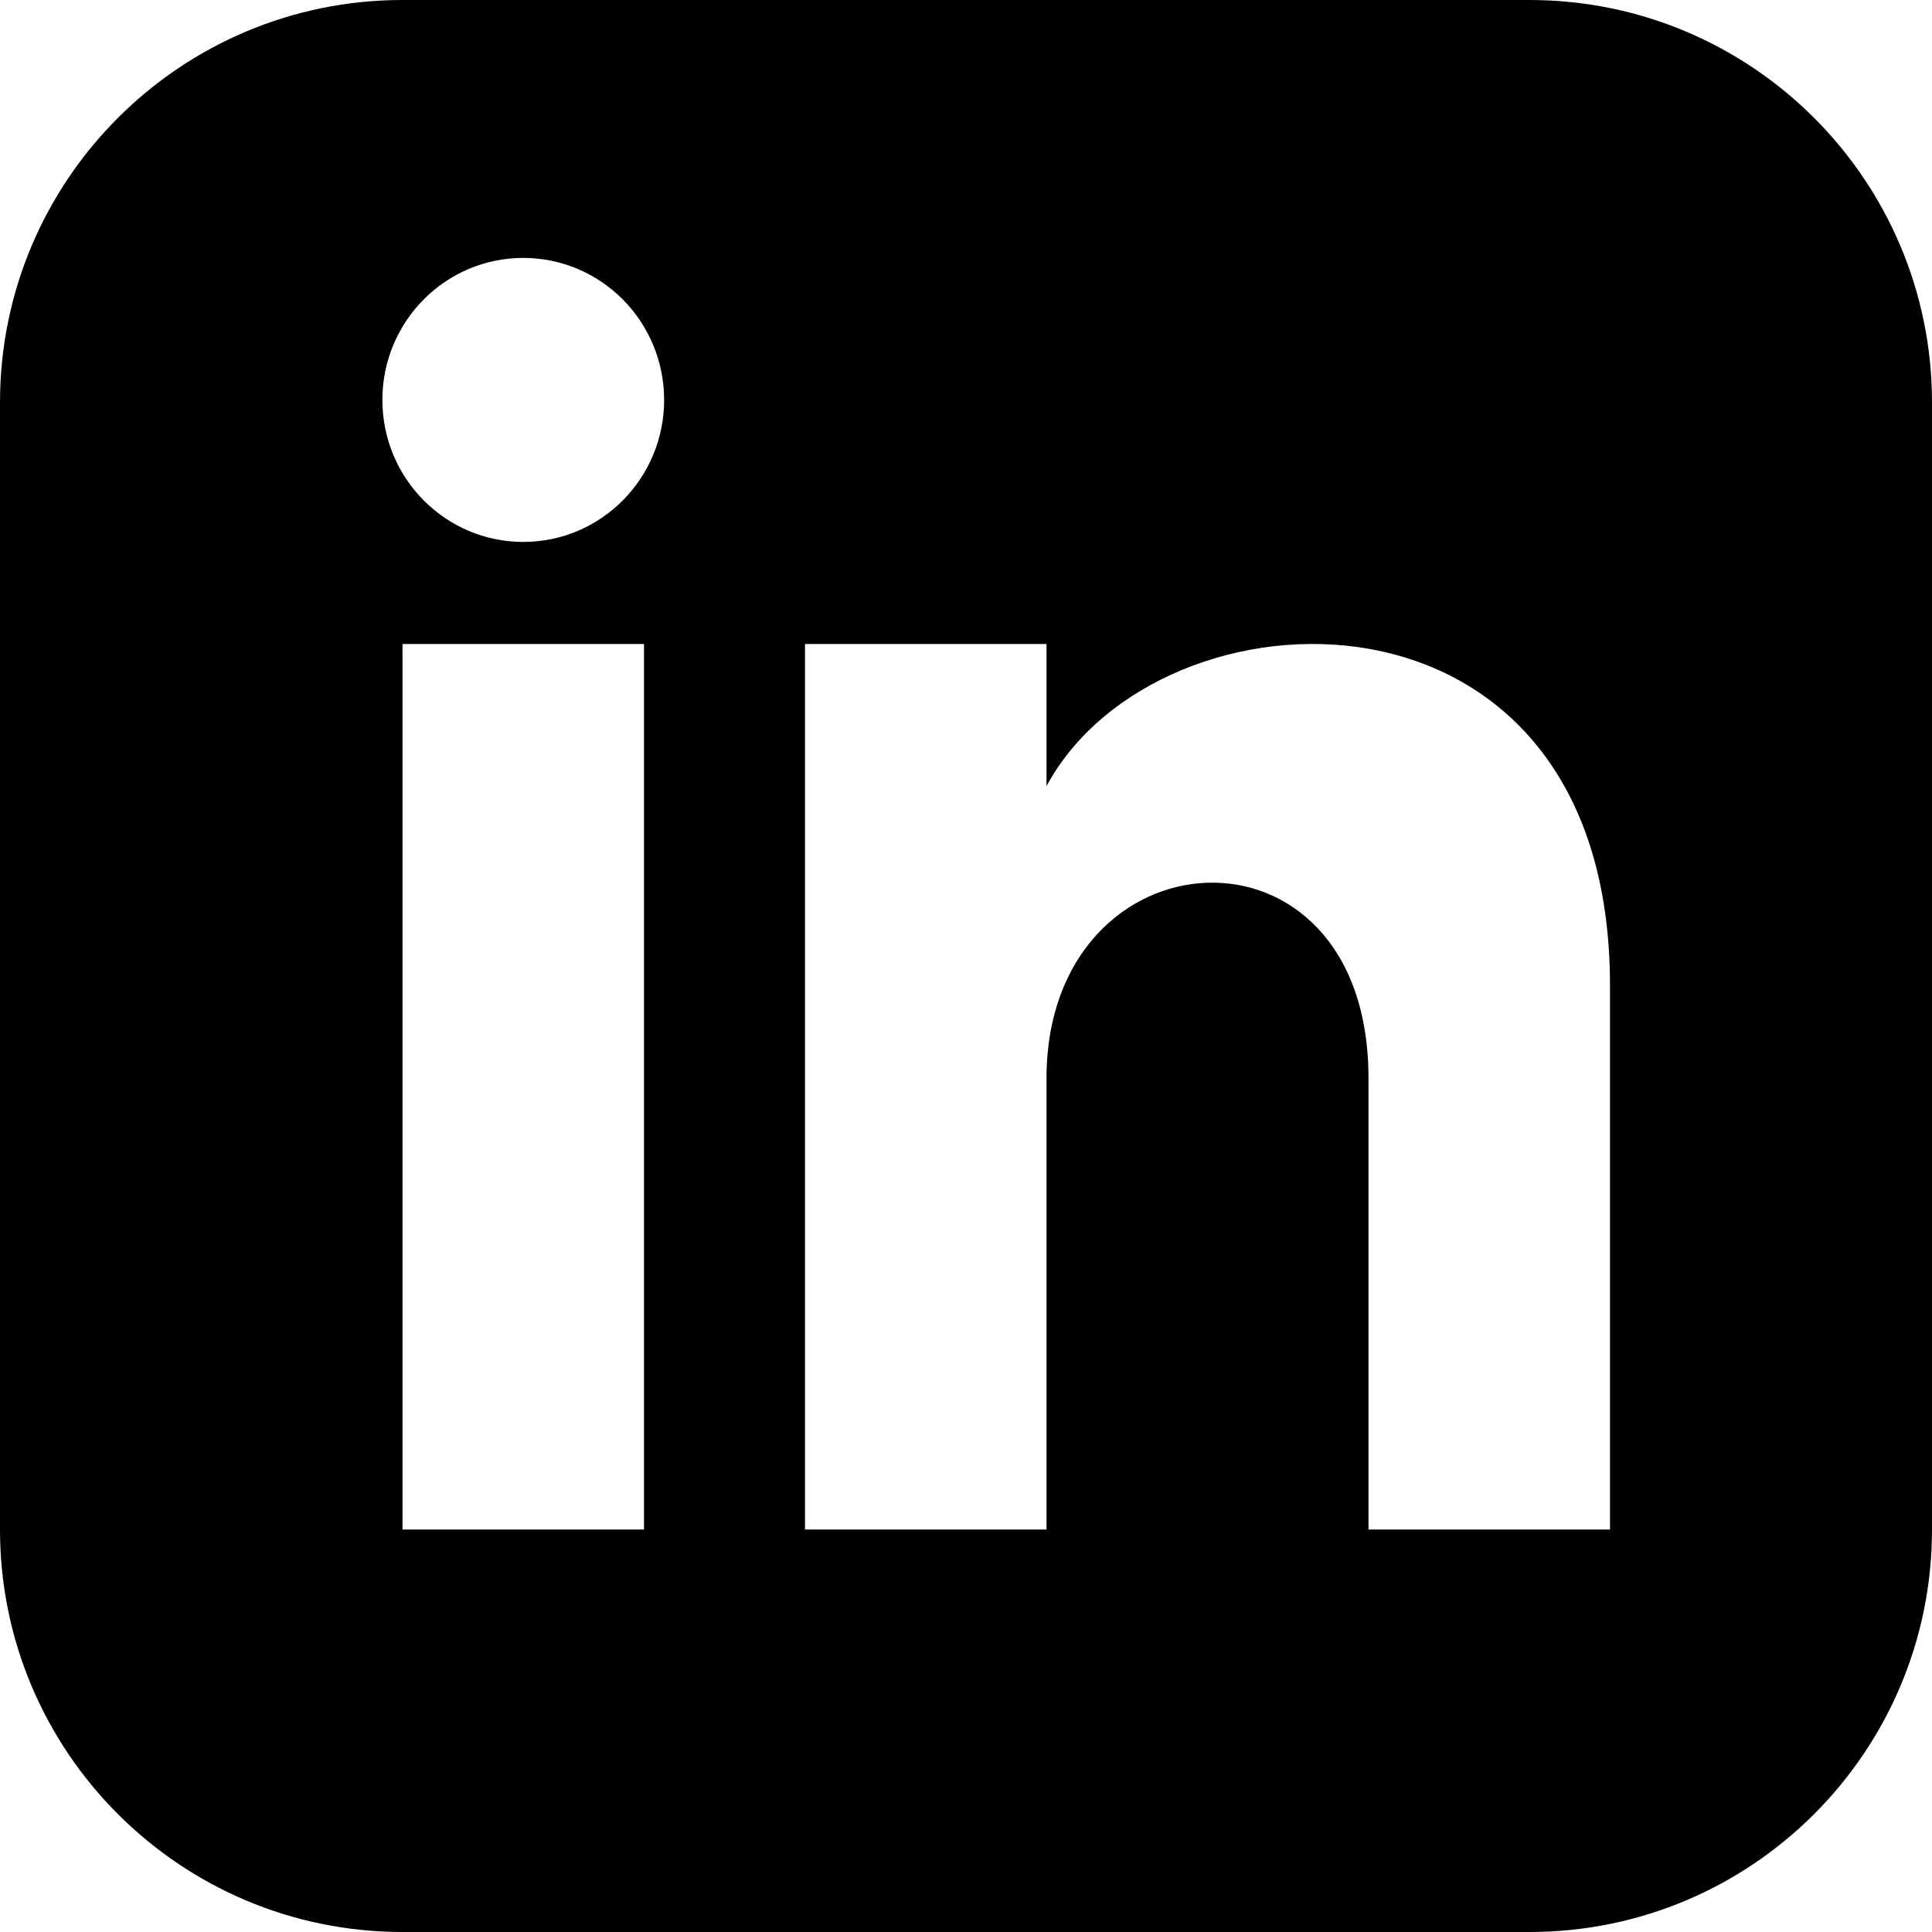
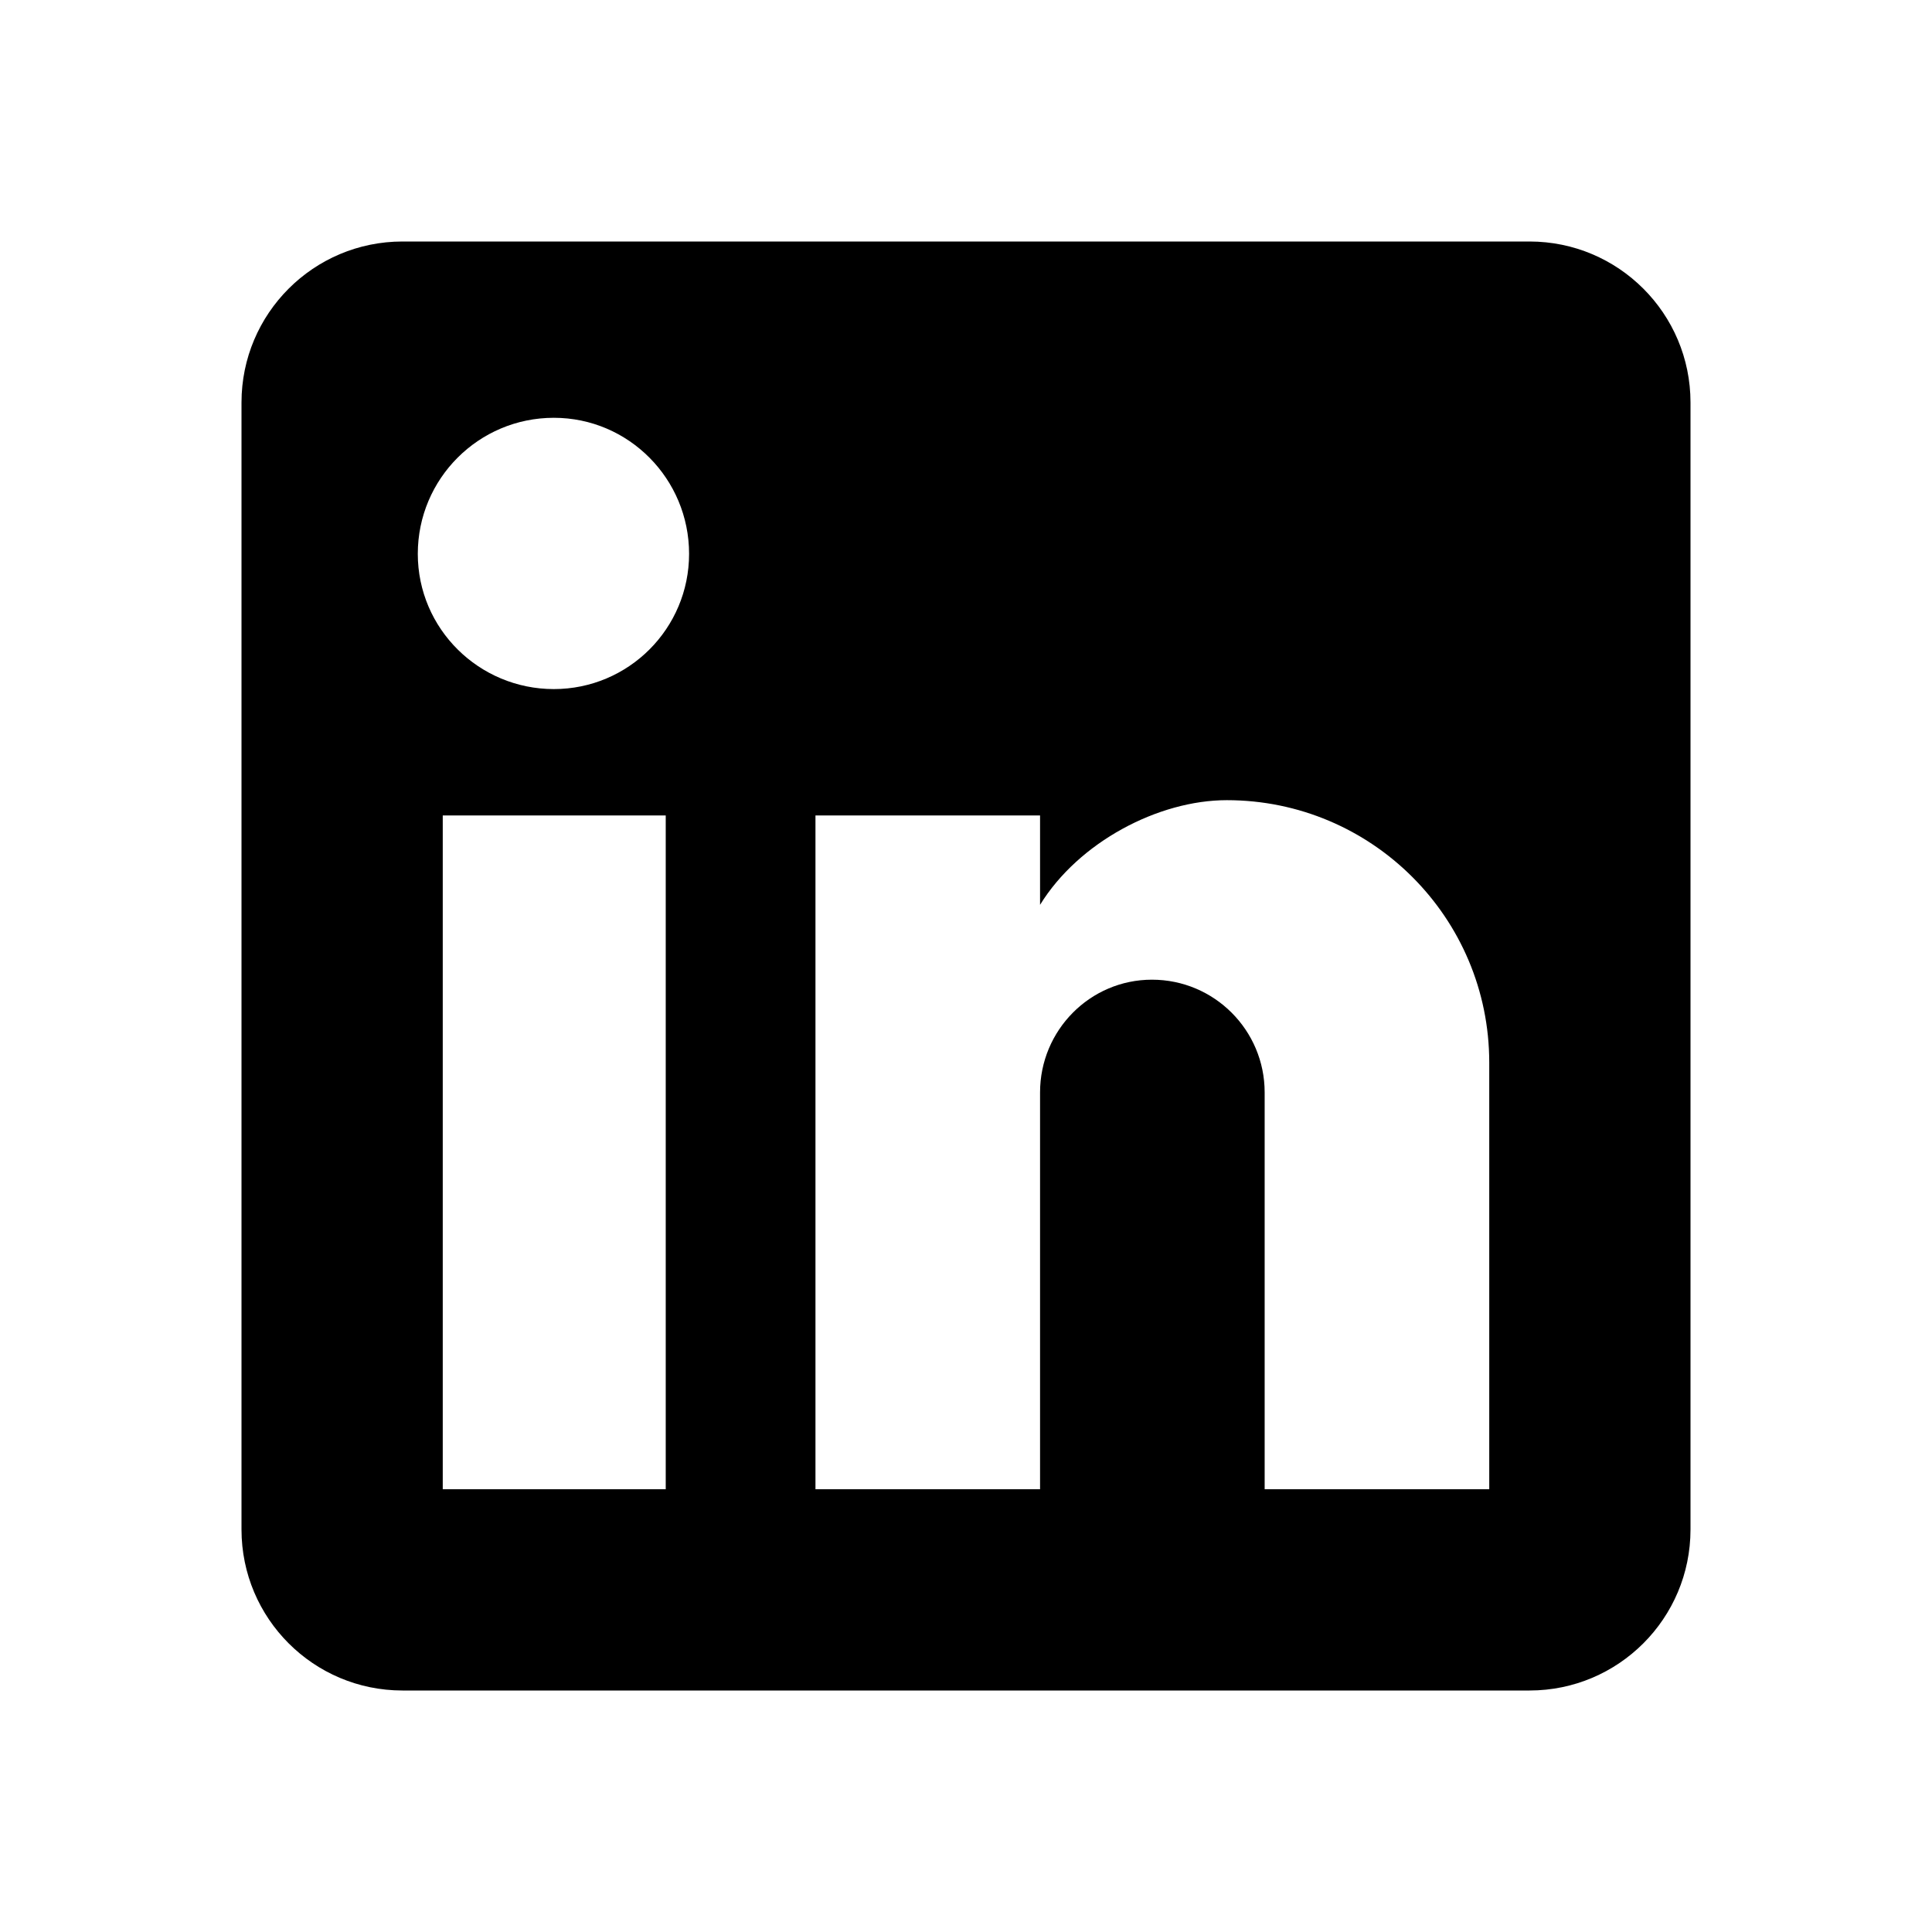
- <svg xmlns="http://www.w3.org/2000/svg" width="24" height="24" viewBox="0 0 24 24">
-   <path d="M19 0h-14c-2.761 0-5 2.239-5 5v14c0 2.761 2.239 5 5 5h14c2.762 0 5-2.239 5-5v-14c0-2.761-2.238-5-5-5zm-11 19h-3v-11h3v11zm-1.5-12.268c-.966 0-1.75-.79-1.75-1.764s.784-1.764 1.75-1.764 1.75.79 1.75 1.764-.783 1.764-1.75 1.764zm13.5 12.268h-3v-5.604c0-3.368-4-3.113-4 0v5.604h-3v-11h3v1.765c1.396-2.586 7-2.777 7 2.476v6.759z" />
+ <svg xmlns="http://www.w3.org/2000/svg" width="32" height="32" viewBox="0 0 24 24">
+   <path fill="currentColor" d="M19 3a2 2 0 0 1 2 2v14a2 2 0 0 1-2 2H5a2 2 0 0 1-2-2V5a2 2 0 0 1 2-2h14m-.5 15.5v-5.3a3.26 3.26 0 0 0-3.26-3.26c-.85 0-1.84.52-2.32 1.3v-1.11h-2.79v8.37h2.79v-4.93c0-.77.62-1.4 1.39-1.4a1.4 1.4 0 0 1 1.4 1.4v4.93h2.79M6.88 8.56a1.68 1.68 0 0 0 1.68-1.68c0-.93-.75-1.69-1.68-1.69a1.69 1.69 0 0 0-1.69 1.69c0 .93.76 1.68 1.69 1.68m1.39 9.94v-8.37H5.5v8.37h2.77Z" />
</svg>
